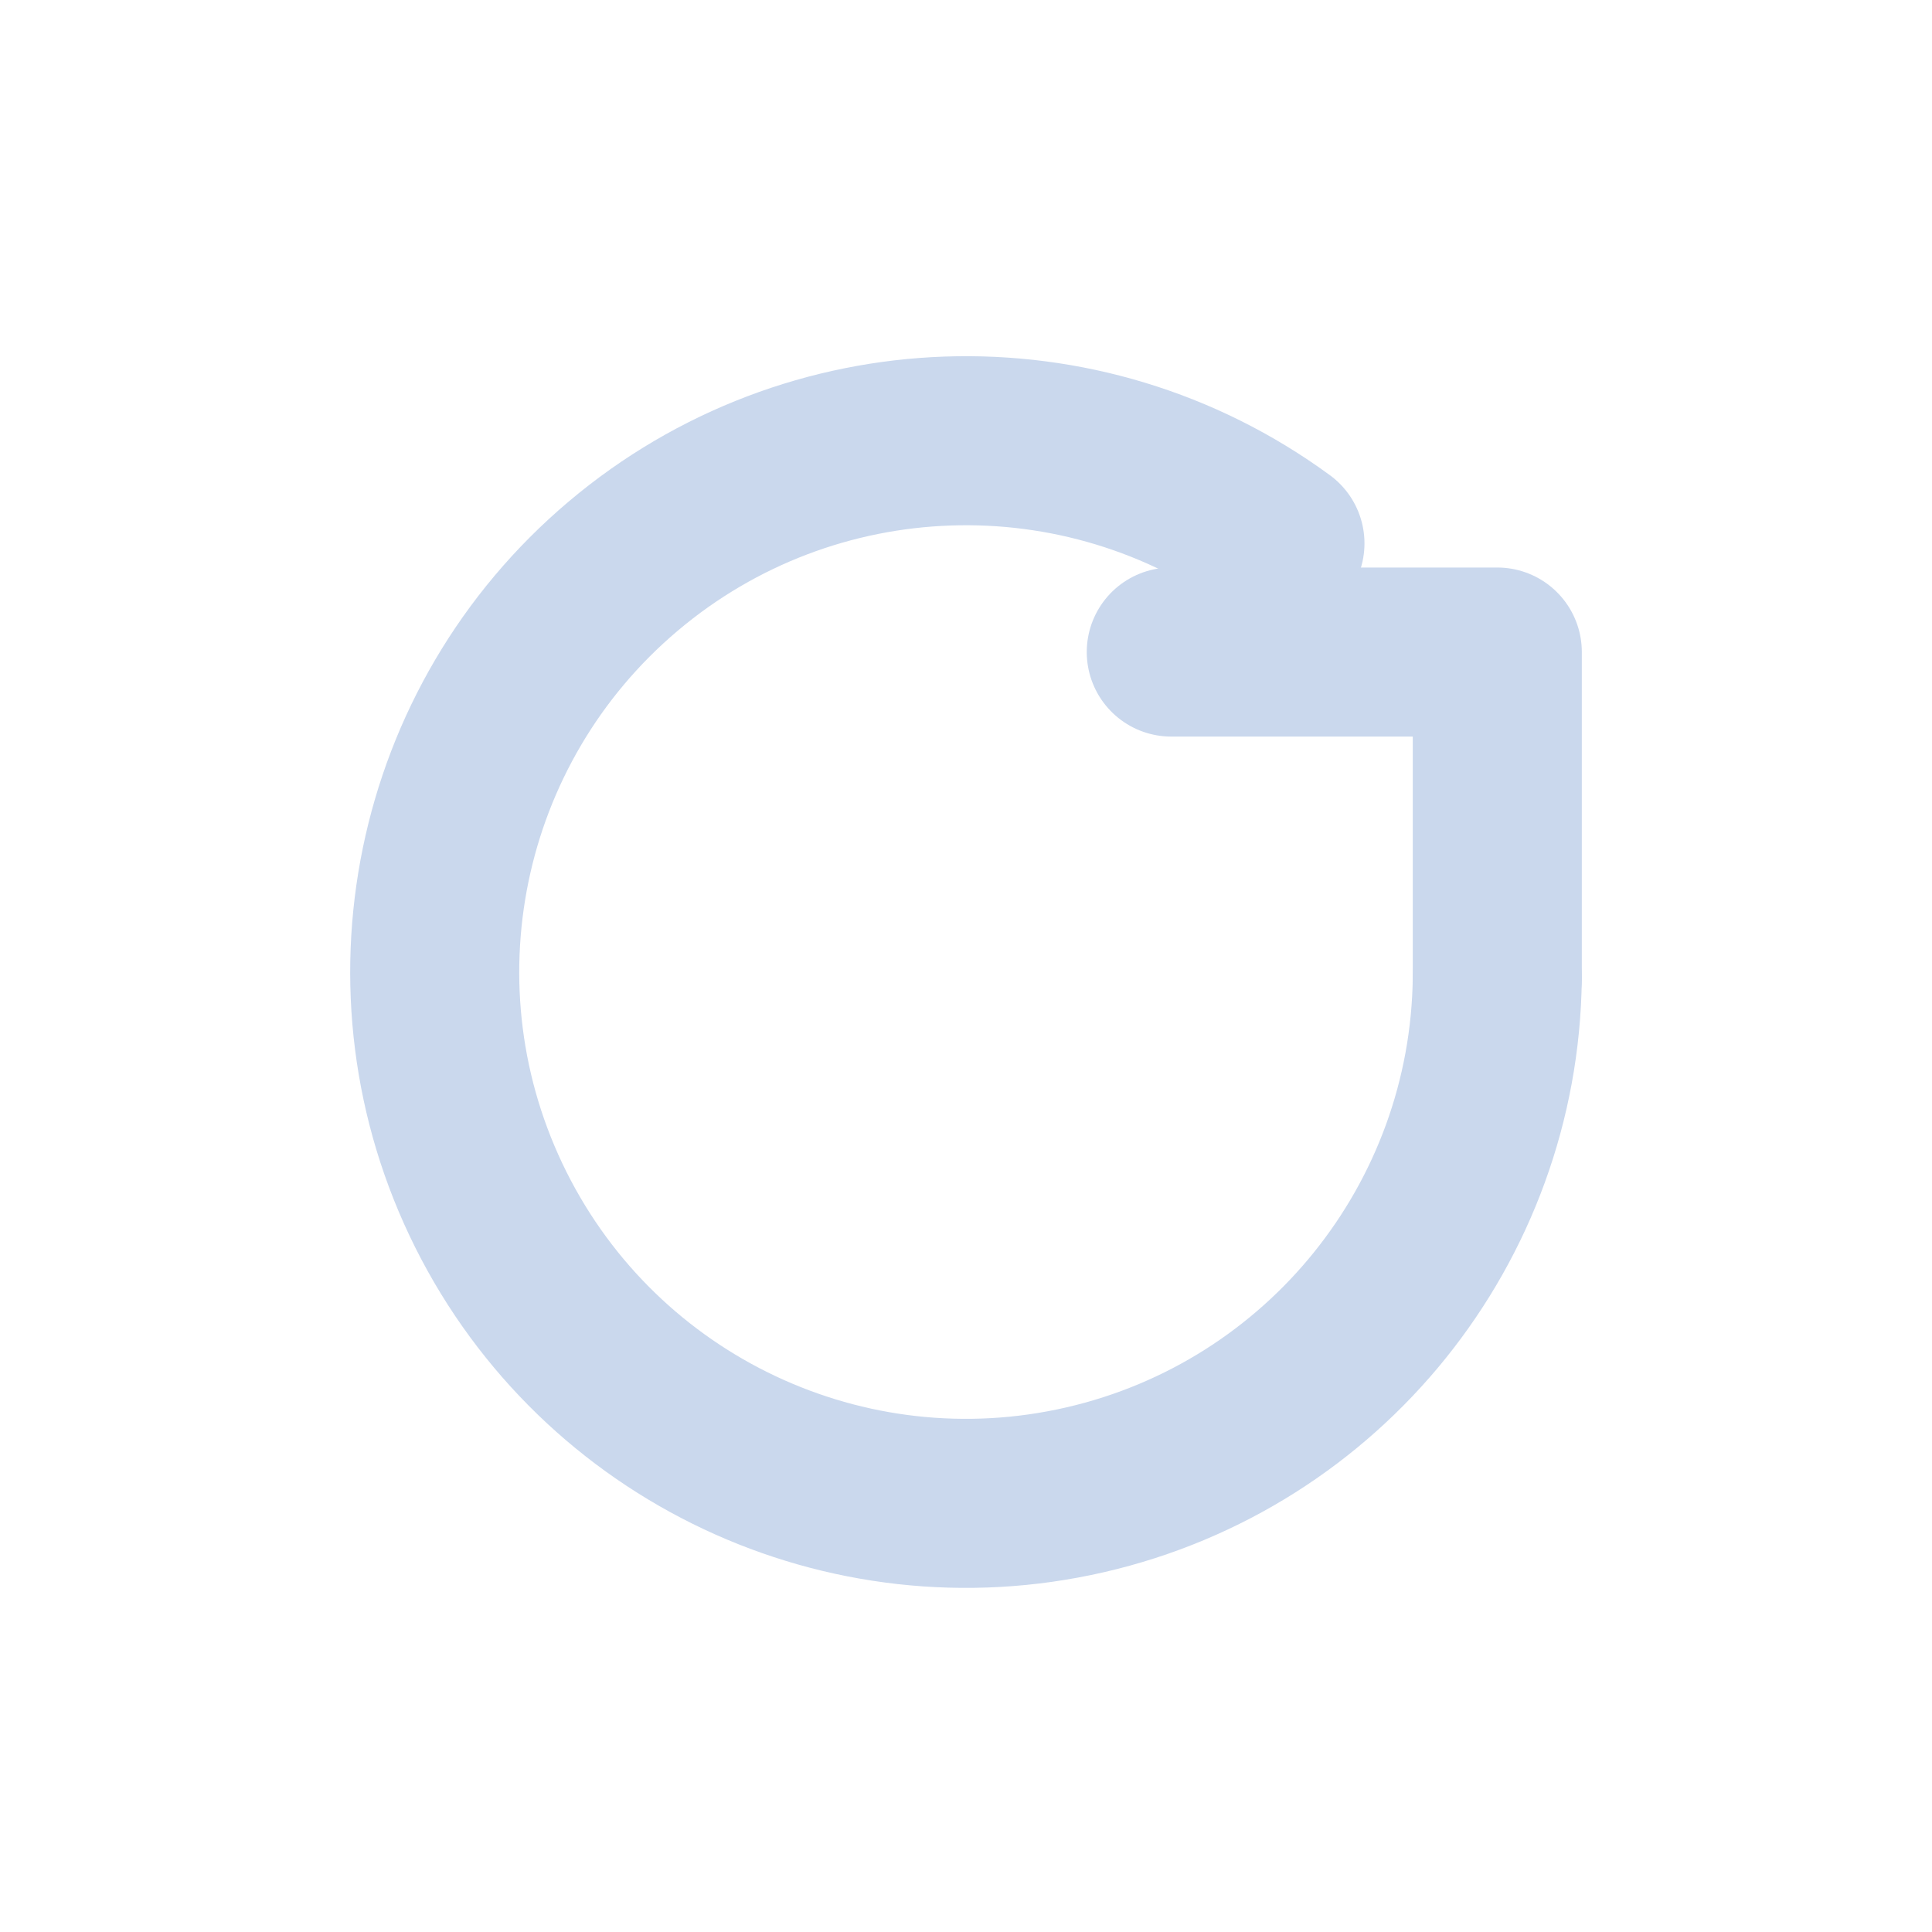
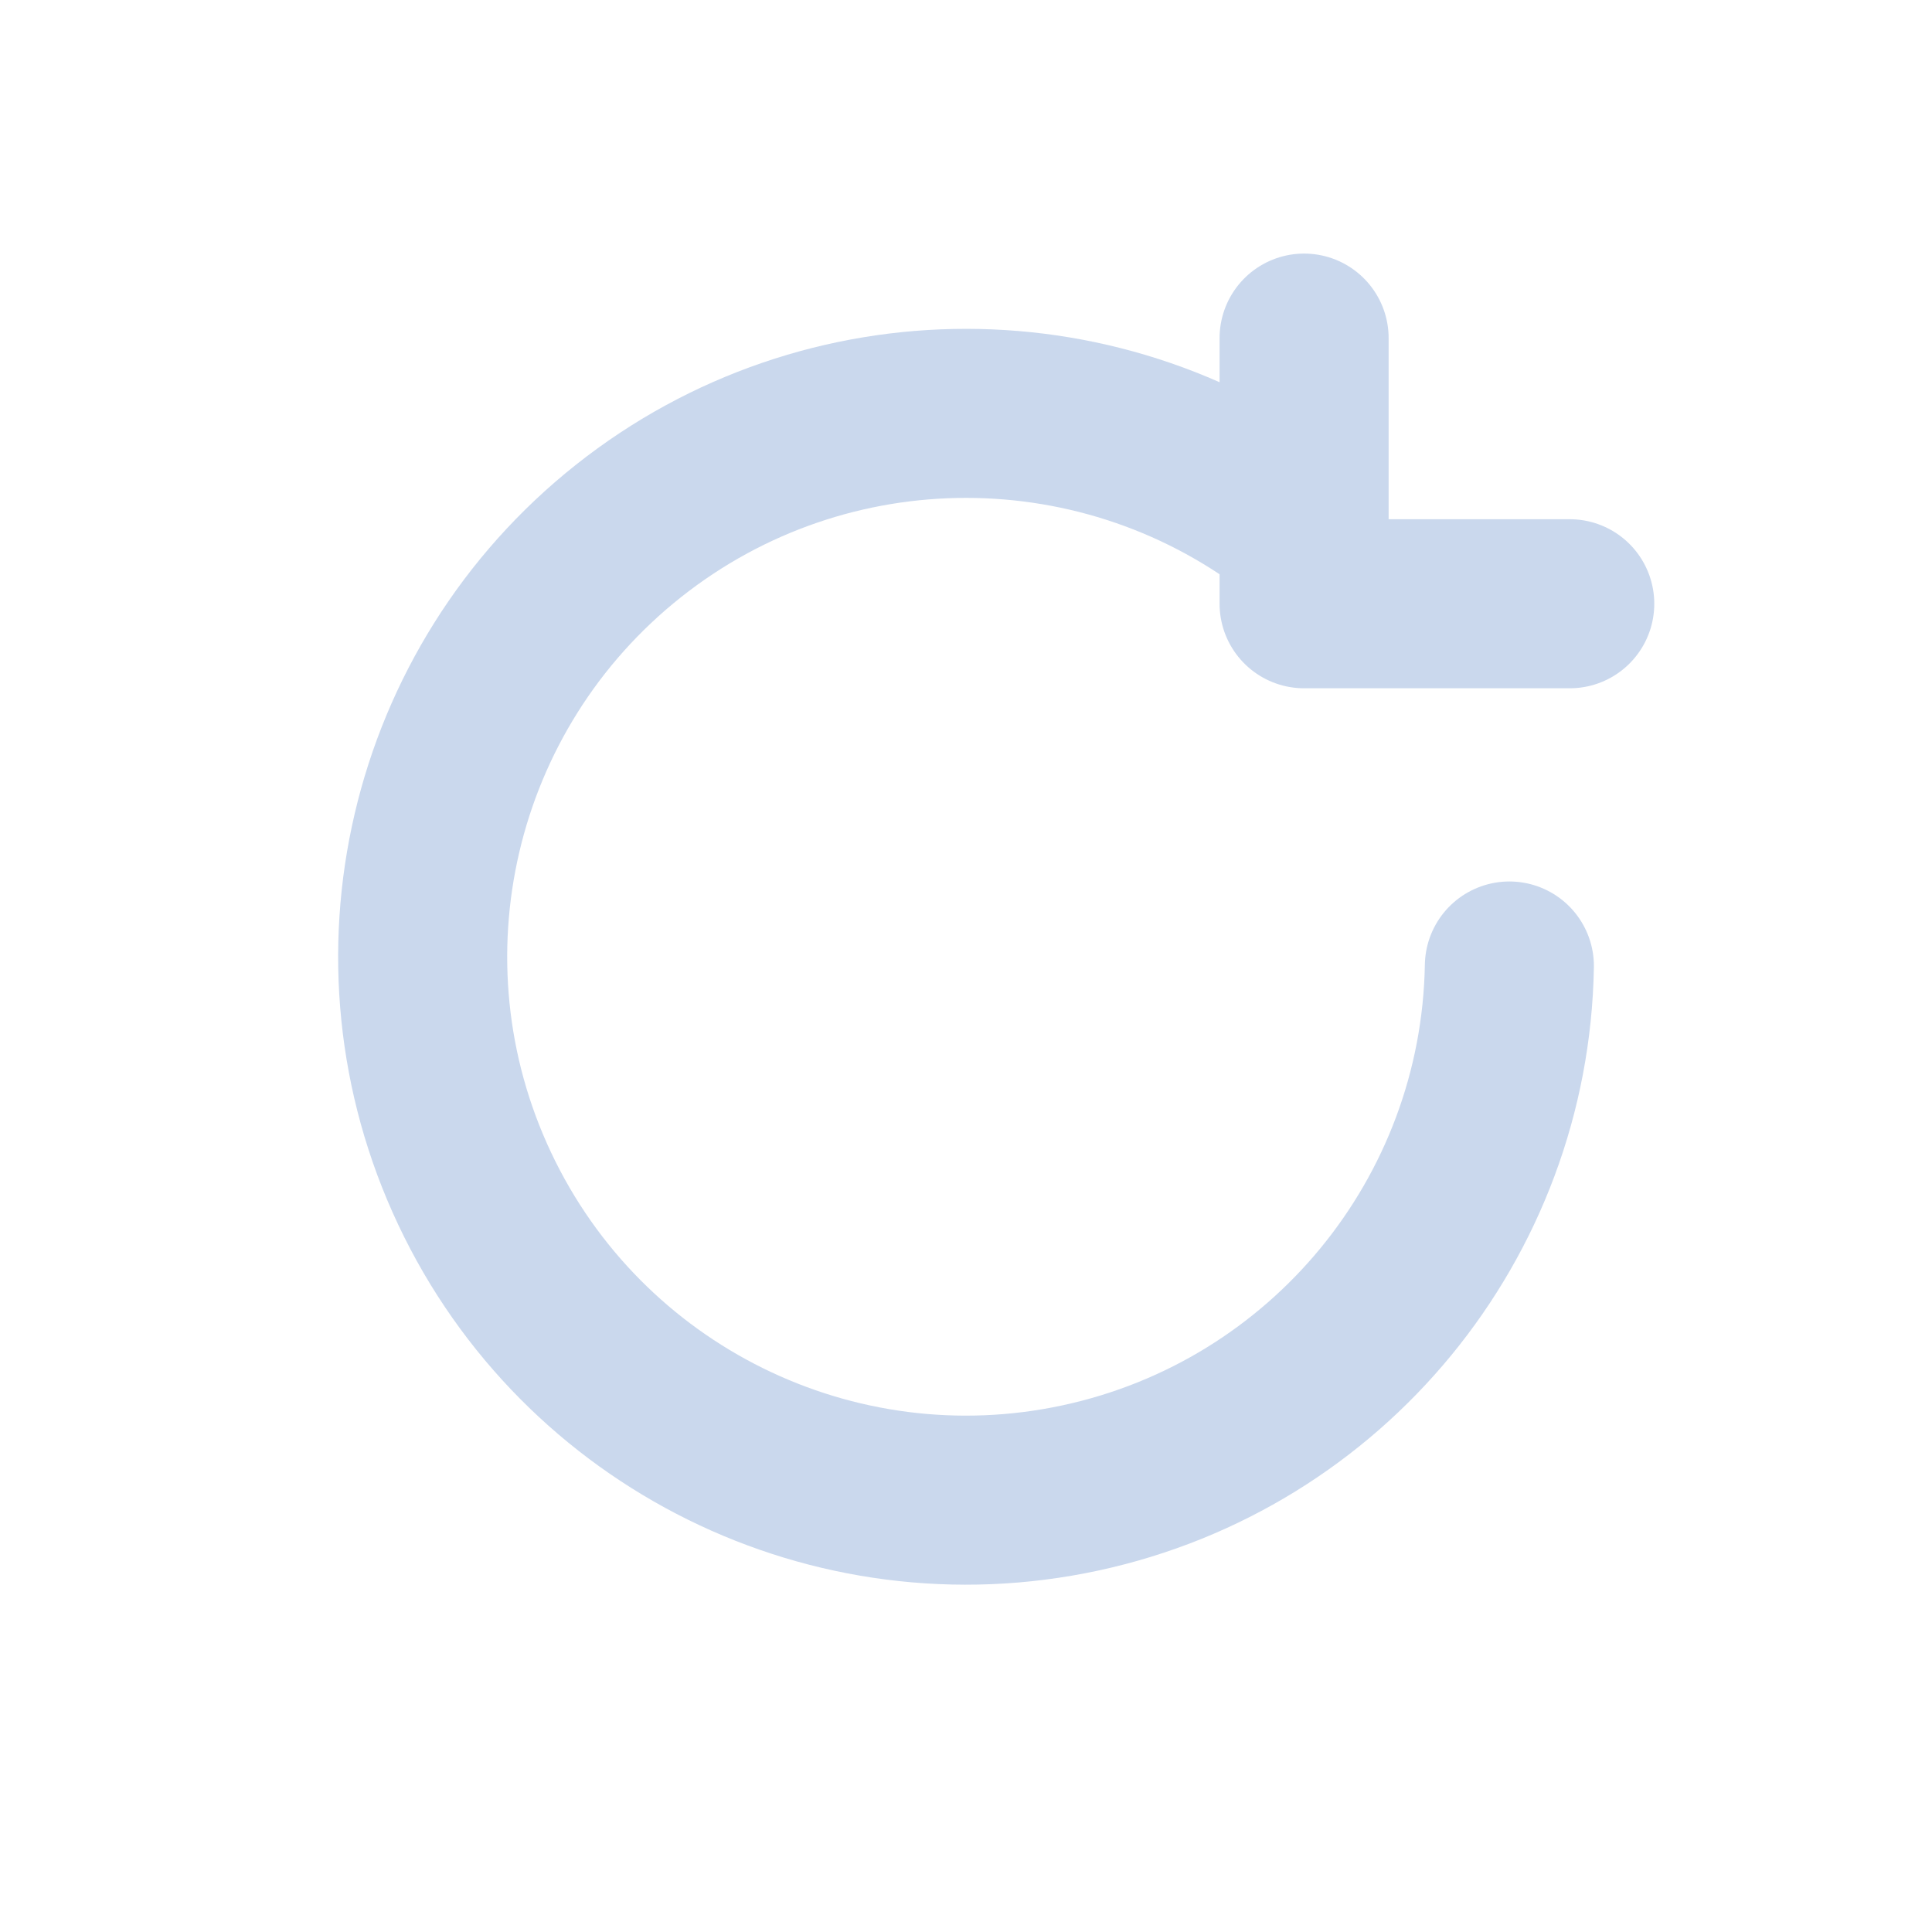
<svg xmlns="http://www.w3.org/2000/svg" width="16" height="16" viewBox="0 0 16 16">
-   <path d="M12.4 8.1A4.4 4.4 0 1 1 10.6 4.5" fill="none" stroke="#CAD8ED" stroke-width="1.4" stroke-linecap="round" />
-   <path d="M12.4 8.1V5.4H9.7" fill="none" stroke="#CAD8ED" stroke-width="1.4" stroke-linecap="round" stroke-linejoin="round" />
+   <path d="M12.5 8A4.5 4.5 0 1 1 10.8 4.4" fill="none" stroke="#CAD8ED" stroke-width="1.4" stroke-linecap="round" />
+   <path d="M10.8 2.8V5H13" fill="none" stroke="#CAD8ED" stroke-width="1.4" stroke-linecap="round" stroke-linejoin="round" />
</svg>
